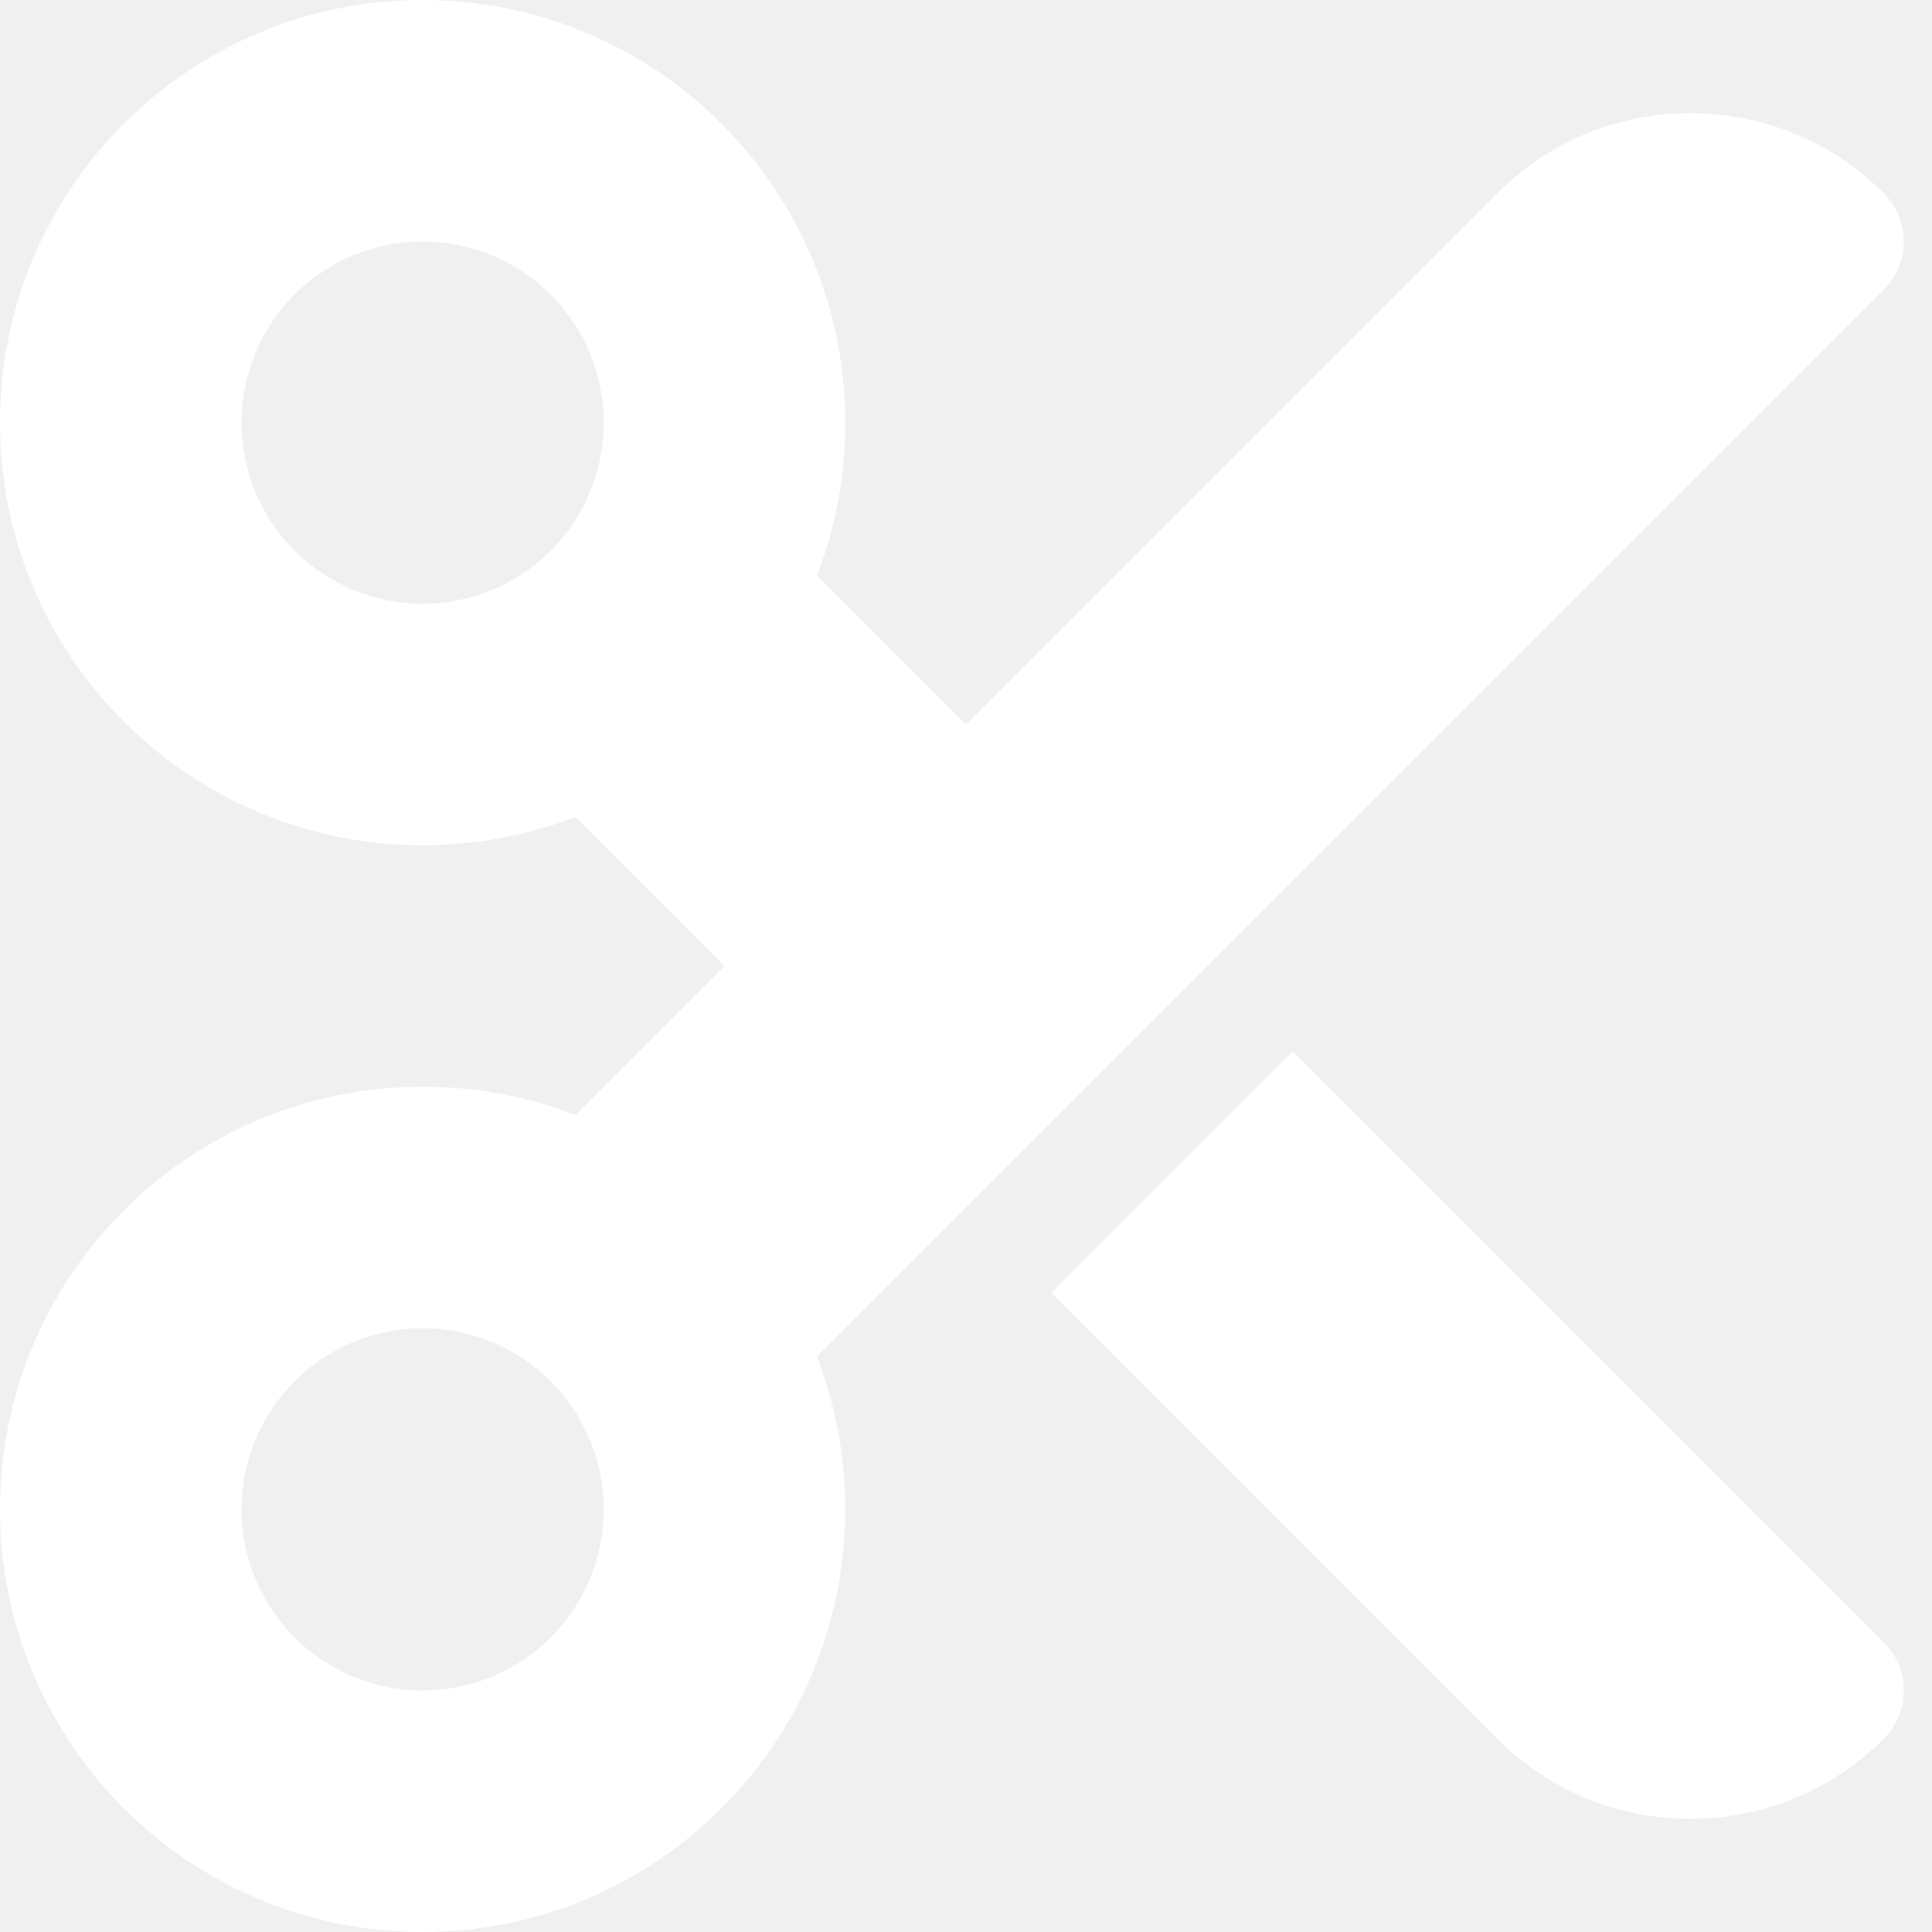
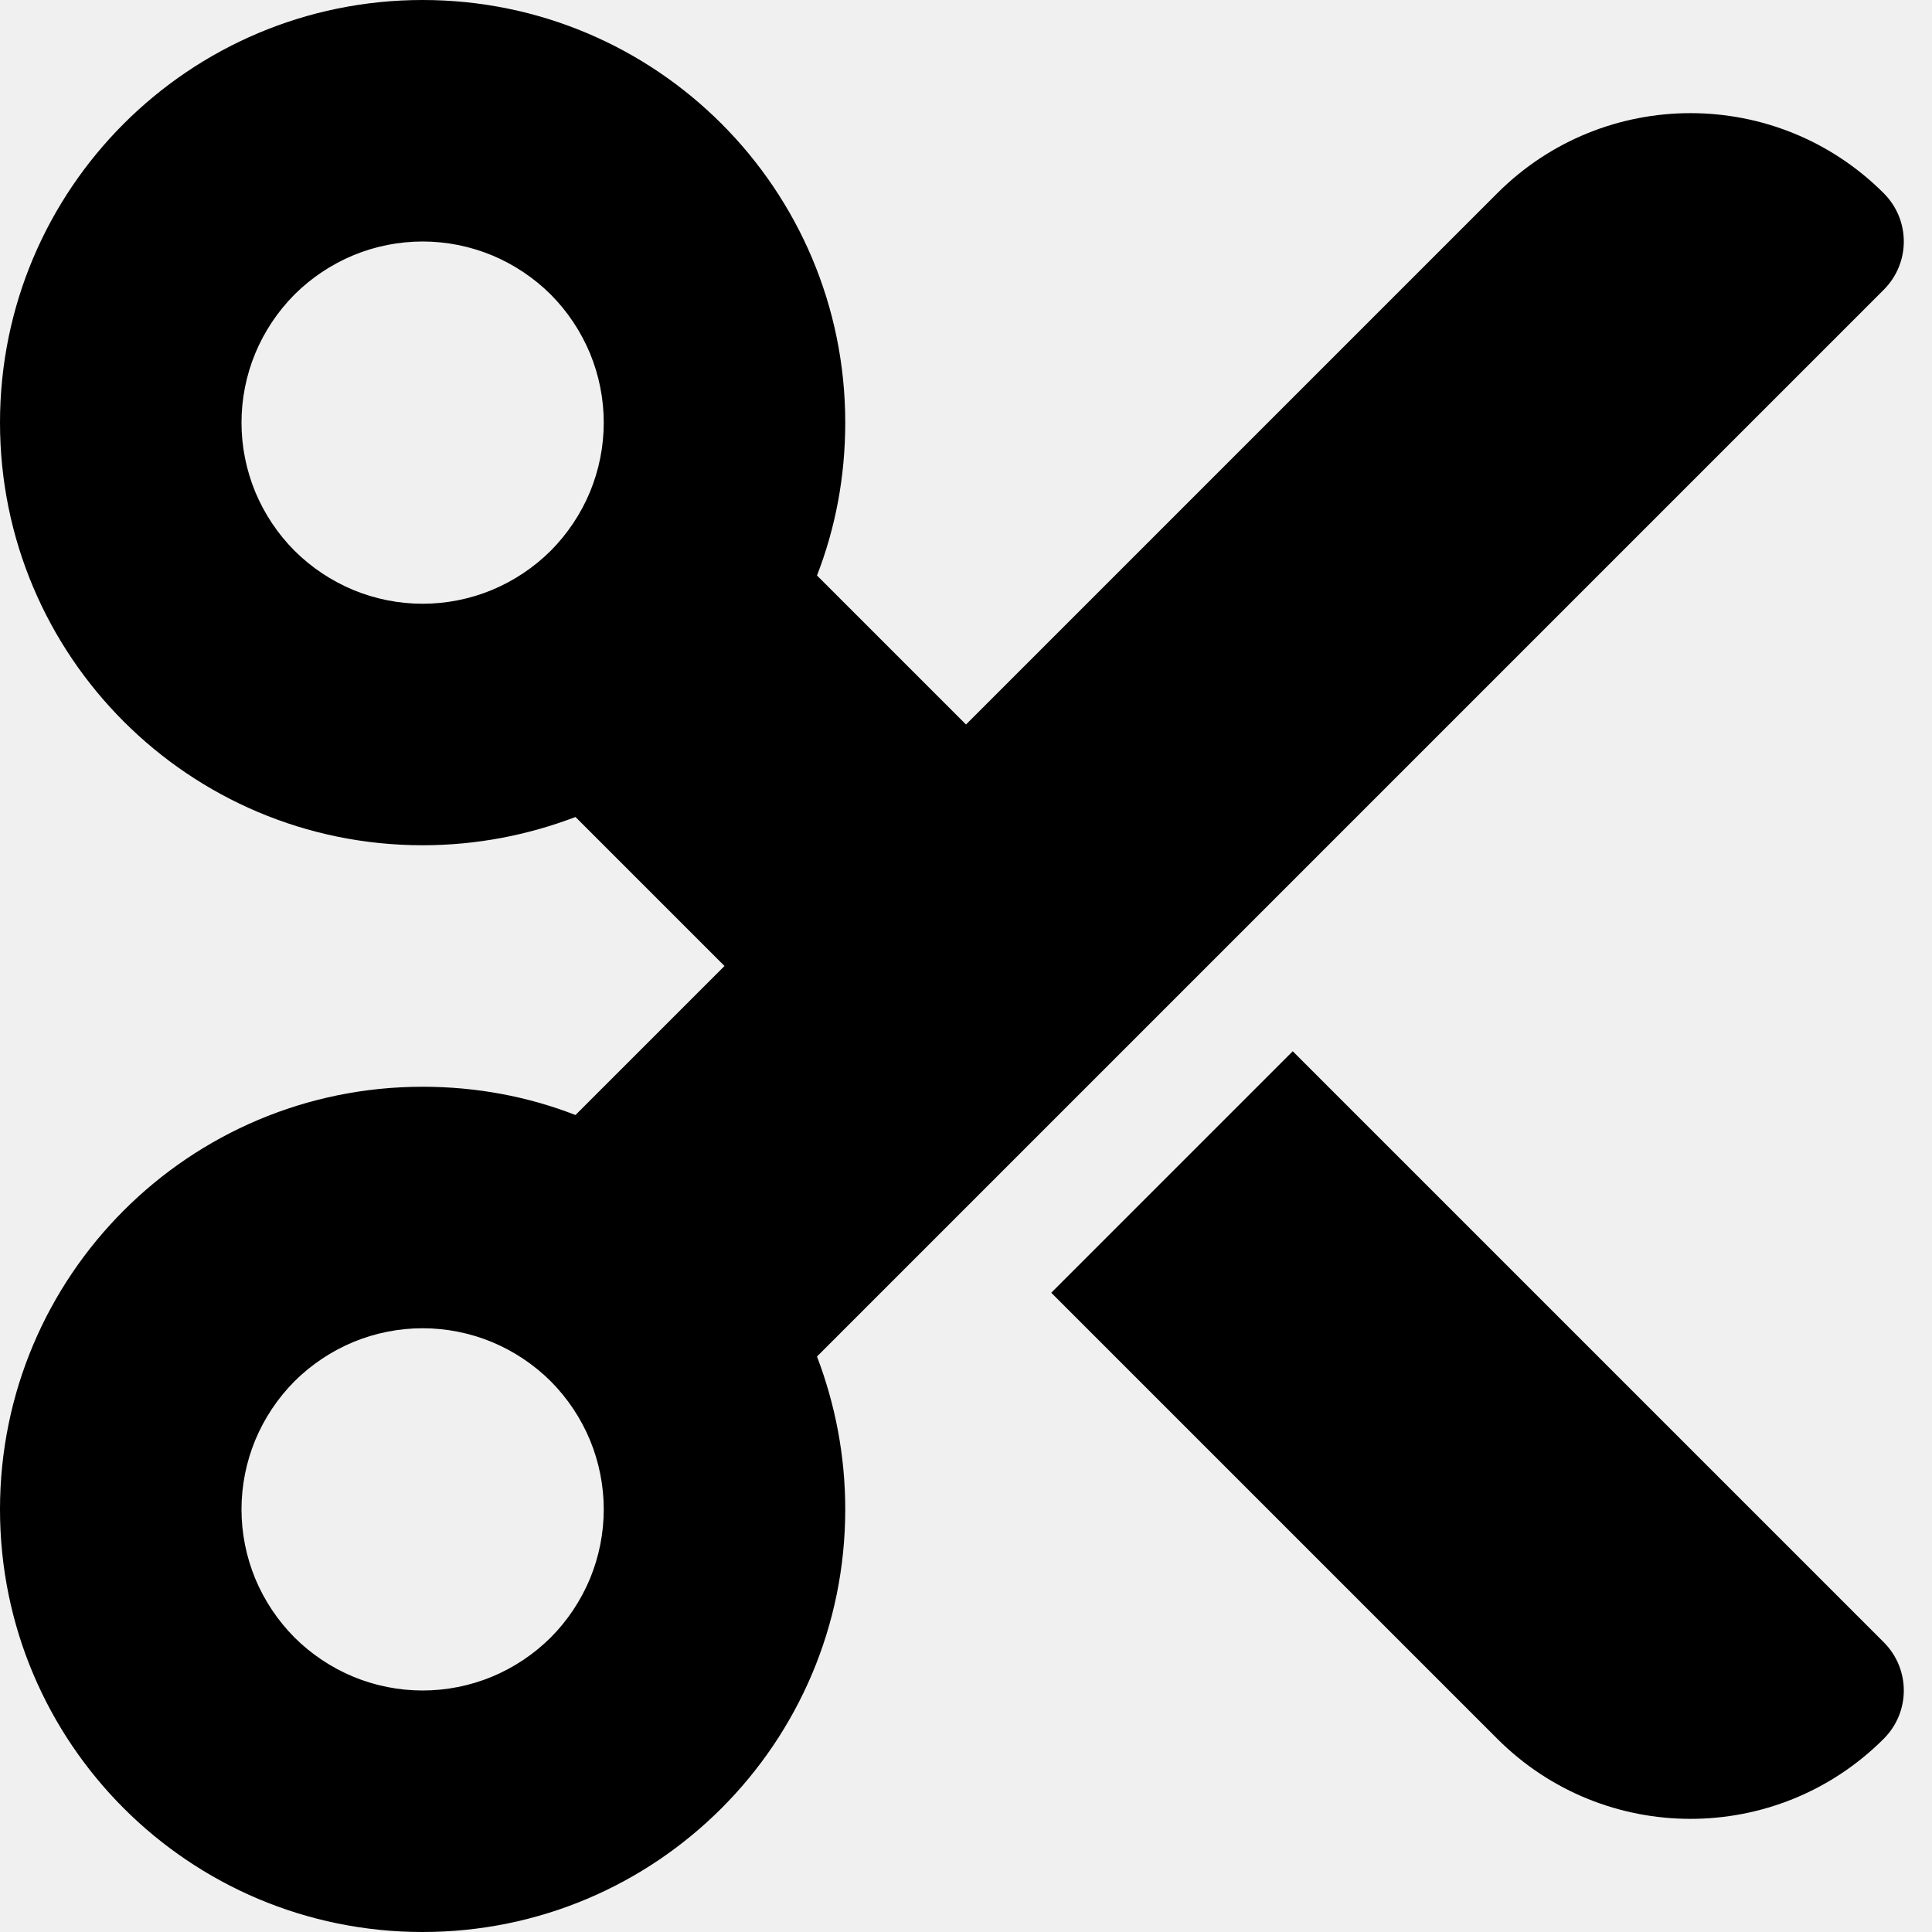
<svg xmlns="http://www.w3.org/2000/svg" width="16" height="16" viewBox="0 0 16 16" fill="none">
  <g clip-path="url(#clip0_526_68)">
-     <path d="M8 6L6.766 4.766C6.919 4.372 7 3.947 7 3.5C7 1.566 5.434 0 3.5 0C1.566 0 0 1.566 0 3.5C0 5.434 1.566 7 3.5 7C3.947 7 4.372 6.916 4.766 6.766L6 8L4.766 9.234C4.372 9.081 3.947 9 3.5 9C1.566 9 0 10.566 0 12.5C0 14.434 1.566 16 3.5 16C5.434 16 7 14.434 7 12.5C7 12.053 6.916 11.628 6.766 11.234L15.6 2.4C15.822 2.178 15.822 1.822 15.6 1.6C14.716 0.716 13.284 0.716 12.4 1.6L8 6ZM8.706 10.706L12.4 14.4C13.284 15.284 14.716 15.284 15.6 14.4C15.822 14.178 15.822 13.822 15.6 13.6L10.706 8.706L8.706 10.706ZM2 3.5C2 3.303 2.039 3.108 2.114 2.926C2.19 2.744 2.3 2.579 2.439 2.439C2.579 2.3 2.744 2.19 2.926 2.114C3.108 2.039 3.303 2 3.5 2C3.697 2 3.892 2.039 4.074 2.114C4.256 2.19 4.421 2.3 4.561 2.439C4.7 2.579 4.81 2.744 4.886 2.926C4.961 3.108 5 3.303 5 3.5C5 3.697 4.961 3.892 4.886 4.074C4.81 4.256 4.7 4.421 4.561 4.561C4.421 4.7 4.256 4.81 4.074 4.886C3.892 4.961 3.697 5 3.5 5C3.303 5 3.108 4.961 2.926 4.886C2.744 4.81 2.579 4.7 2.439 4.561C2.3 4.421 2.19 4.256 2.114 4.074C2.039 3.892 2 3.697 2 3.5ZM3.5 11C3.697 11 3.892 11.039 4.074 11.114C4.256 11.19 4.421 11.3 4.561 11.439C4.7 11.579 4.81 11.744 4.886 11.926C4.961 12.108 5 12.303 5 12.5C5 12.697 4.961 12.892 4.886 13.074C4.81 13.256 4.7 13.421 4.561 13.561C4.421 13.7 4.256 13.81 4.074 13.886C3.892 13.961 3.697 14 3.5 14C3.303 14 3.108 13.961 2.926 13.886C2.744 13.81 2.579 13.7 2.439 13.561C2.3 13.421 2.19 13.256 2.114 13.074C2.039 12.892 2 12.697 2 12.5C2 12.303 2.039 12.108 2.114 11.926C2.19 11.744 2.3 11.579 2.439 11.439C2.579 11.3 2.744 11.19 2.926 11.114C3.108 11.039 3.303 11 3.5 11Z" fill="white" />
+     <path d="M8 6L6.766 4.766C6.919 4.372 7 3.947 7 3.5C7 1.566 5.434 0 3.5 0C1.566 0 0 1.566 0 3.5C0 5.434 1.566 7 3.5 7C3.947 7 4.372 6.916 4.766 6.766L6 8L4.766 9.234C4.372 9.081 3.947 9 3.5 9C1.566 9 0 10.566 0 12.5C0 14.434 1.566 16 3.5 16C5.434 16 7 14.434 7 12.5C7 12.053 6.916 11.628 6.766 11.234L15.6 2.4C15.822 2.178 15.822 1.822 15.6 1.6C14.716 0.716 13.284 0.716 12.4 1.6L8 6ZM8.706 10.706L12.4 14.4C13.284 15.284 14.716 15.284 15.6 14.4C15.822 14.178 15.822 13.822 15.6 13.6L10.706 8.706L8.706 10.706ZM2 3.5C2 3.303 2.039 3.108 2.114 2.926C2.19 2.744 2.3 2.579 2.439 2.439C2.579 2.3 2.744 2.19 2.926 2.114C3.108 2.039 3.303 2 3.5 2C3.697 2 3.892 2.039 4.074 2.114C4.256 2.19 4.421 2.3 4.561 2.439C4.7 2.579 4.81 2.744 4.886 2.926C4.961 3.108 5 3.303 5 3.5C5 3.697 4.961 3.892 4.886 4.074C4.81 4.256 4.7 4.421 4.561 4.561C4.421 4.7 4.256 4.81 4.074 4.886C3.892 4.961 3.697 5 3.5 5C3.303 5 3.108 4.961 2.926 4.886C2.744 4.81 2.579 4.7 2.439 4.561C2.3 4.421 2.19 4.256 2.114 4.074C2.039 3.892 2 3.697 2 3.5ZM3.5 11C3.697 11 3.892 11.039 4.074 11.114C4.256 11.19 4.421 11.3 4.561 11.439C4.7 11.579 4.81 11.744 4.886 11.926C4.961 12.108 5 12.303 5 12.5C5 12.697 4.961 12.892 4.886 13.074C4.81 13.256 4.7 13.421 4.561 13.561C4.421 13.7 4.256 13.81 4.074 13.886C3.892 13.961 3.697 14 3.5 14C3.303 14 3.108 13.961 2.926 13.886C2.744 13.81 2.579 13.7 2.439 13.561C2.3 13.421 2.19 13.256 2.114 13.074C2.039 12.892 2 12.697 2 12.5C2 12.303 2.039 12.108 2.114 11.926C2.19 11.744 2.3 11.579 2.439 11.439C2.579 11.3 2.744 11.19 2.926 11.114C3.108 11.039 3.303 11 3.5 11Z" fill="currentColor" />
  </g>
  <defs>
    <clipPath id="clip0_526_68">
-       <path d="M0 0H16V16H0V0Z" fill="white" />
+       <path d="M0 0H16V16H0V0Z" fill="currentColor" />
    </clipPath>
  </defs>
</svg>
